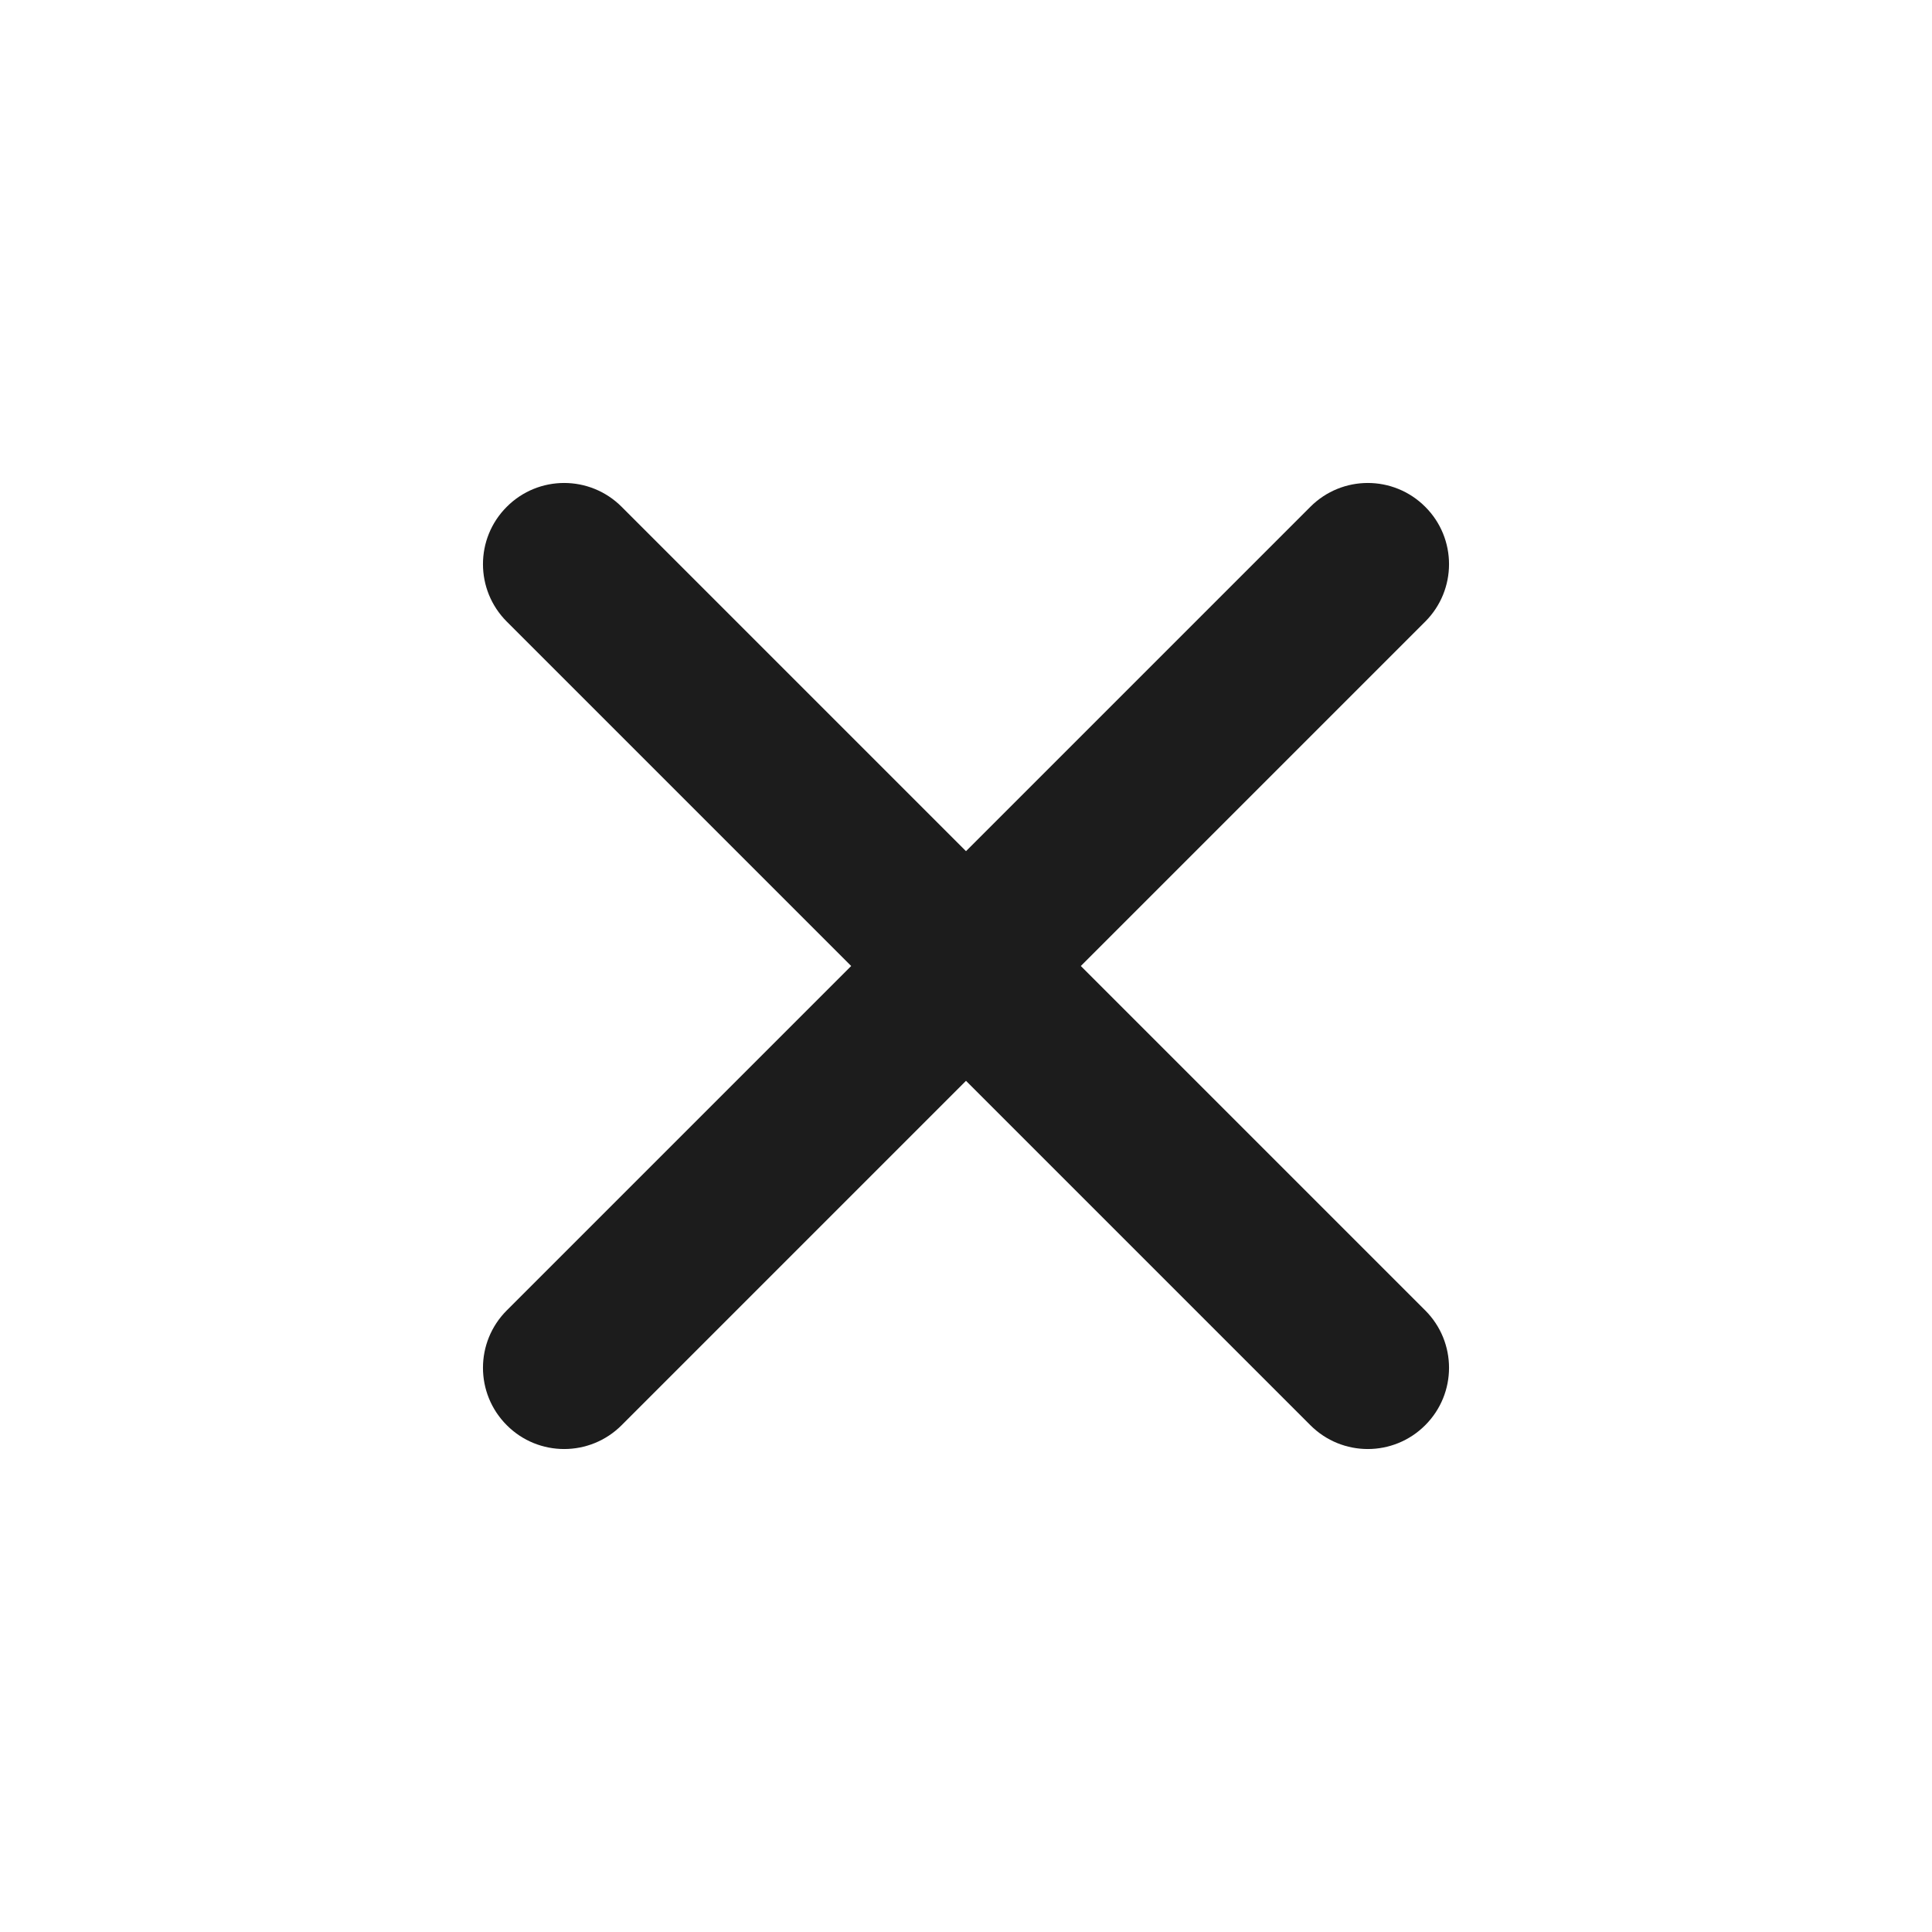
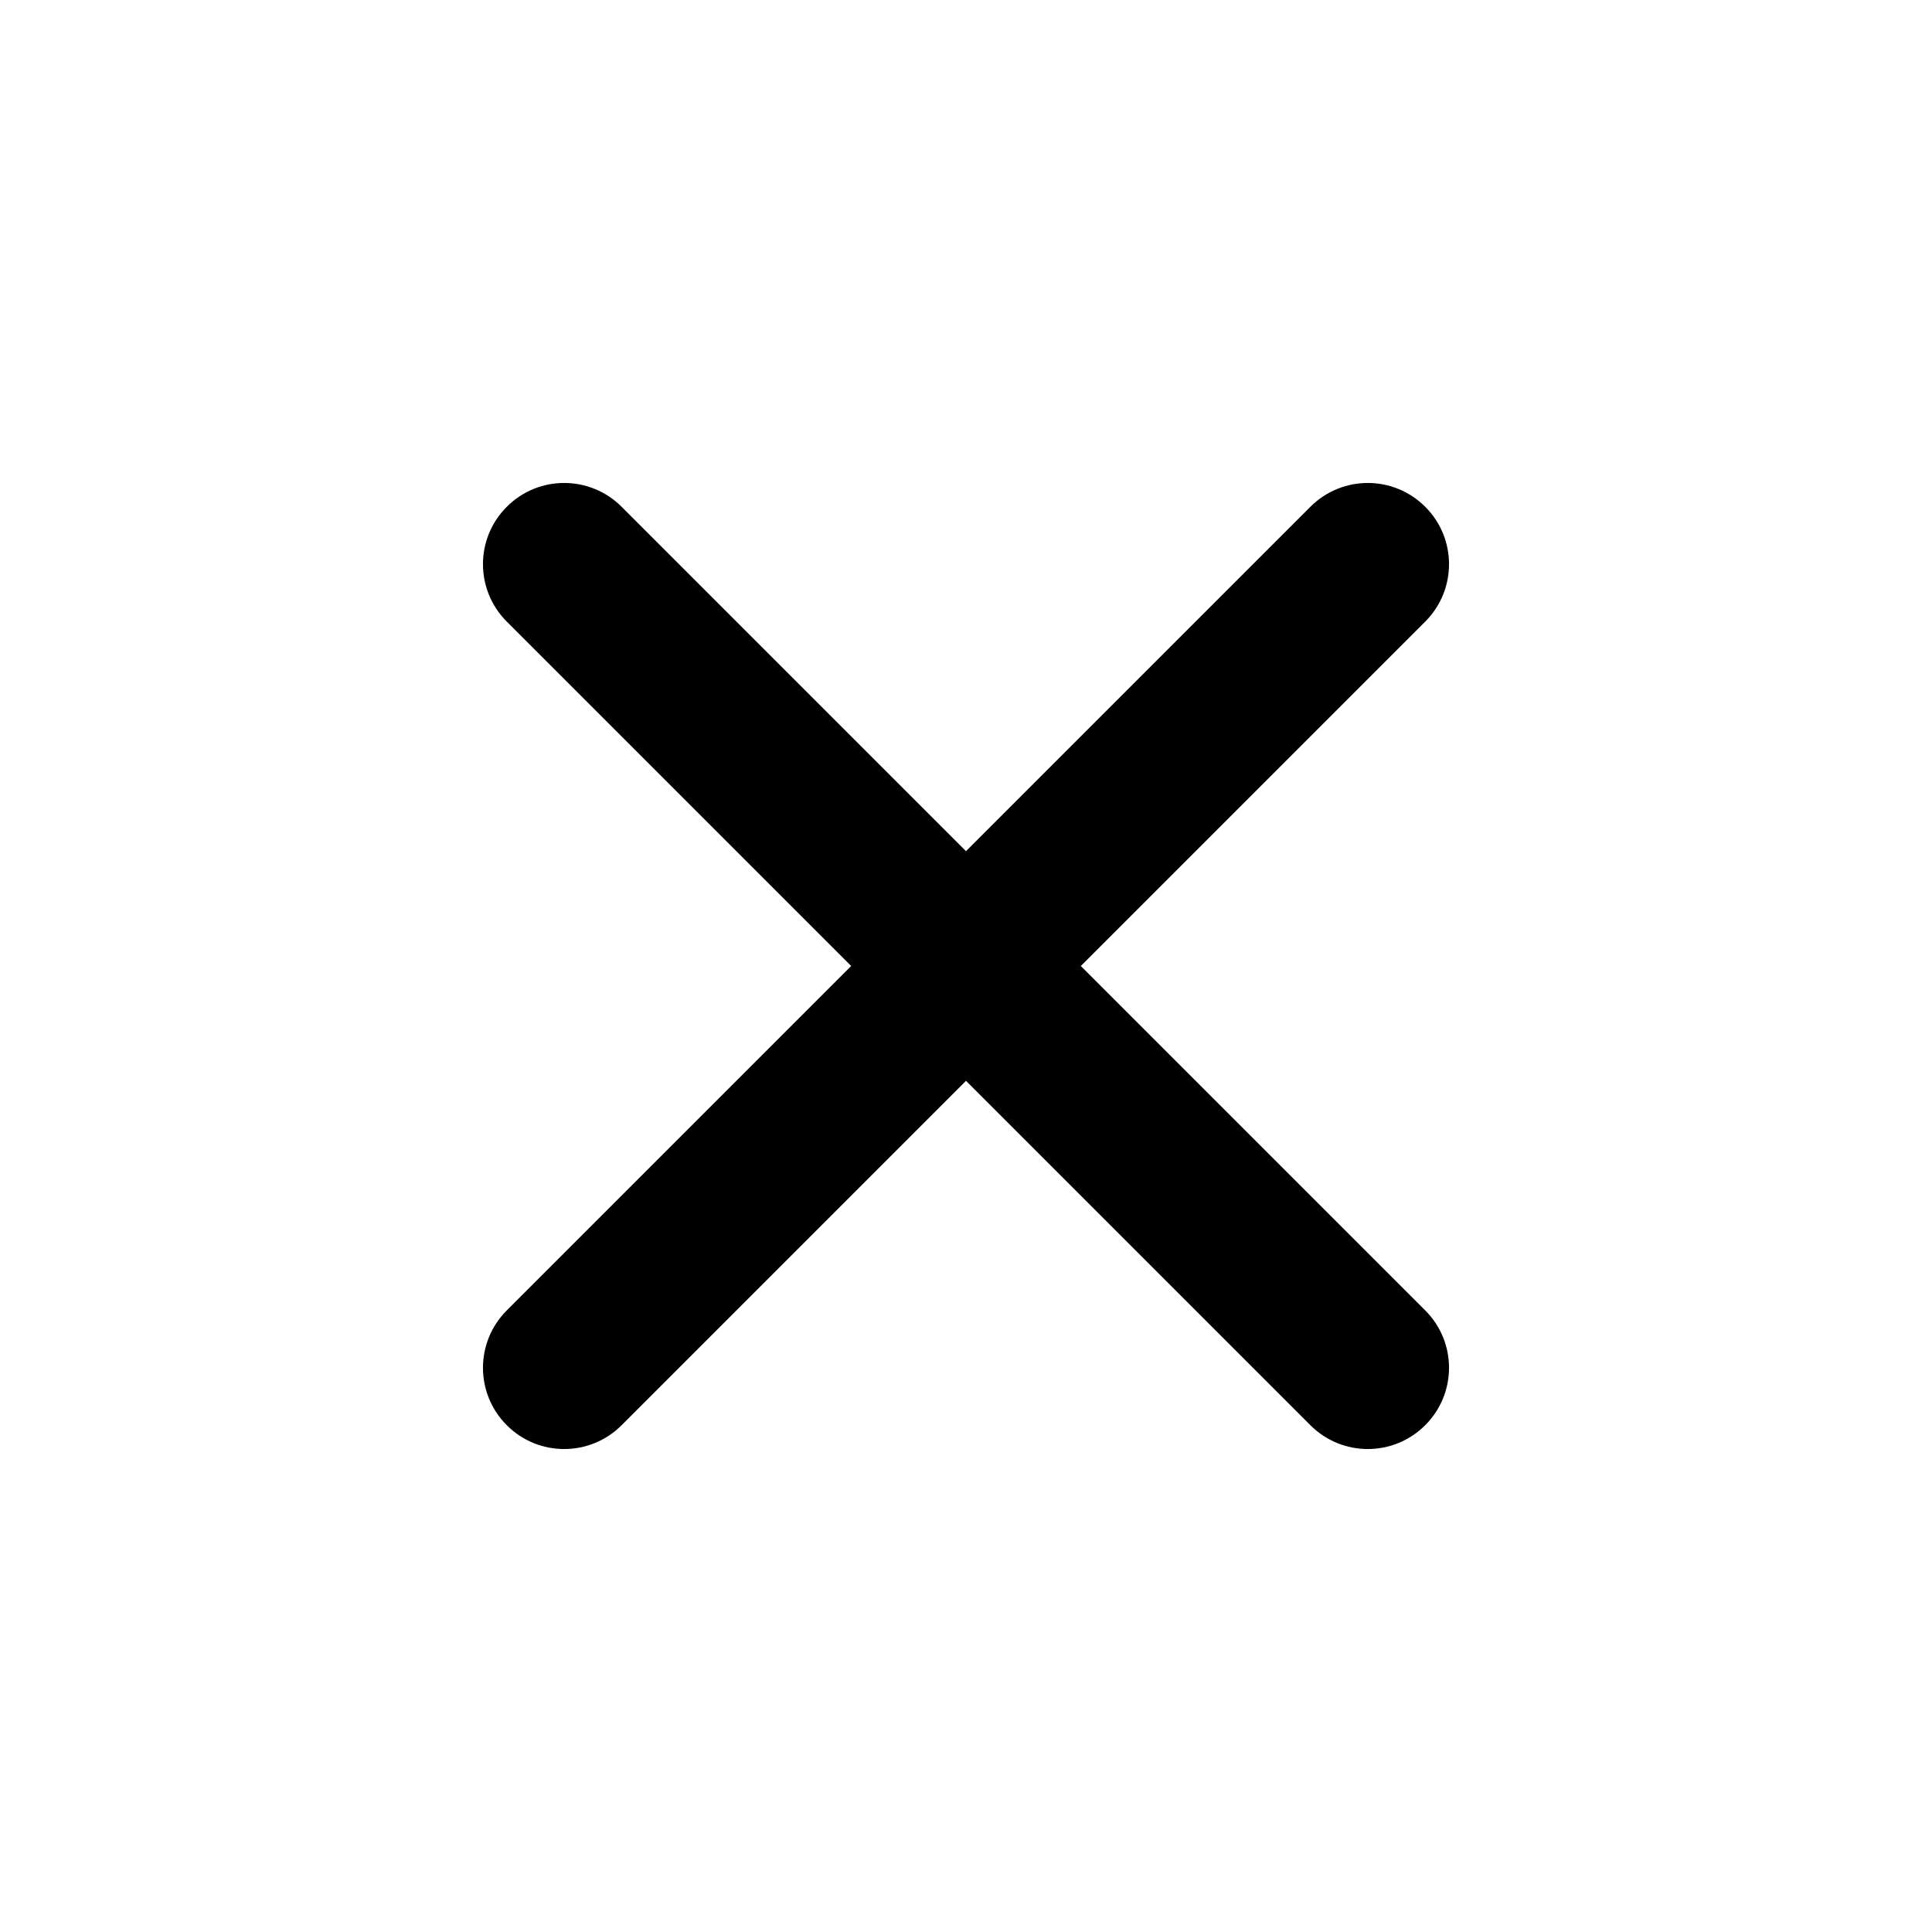
<svg xmlns="http://www.w3.org/2000/svg" width="16" height="16" viewBox="0 0 16 16" fill="none">
-   <path d="M11.803 4.197C12.066 4.459 12.066 4.885 11.803 5.148L8.951 8L11.803 10.852C12.066 11.115 12.066 11.54 11.803 11.803C11.54 12.066 11.115 12.066 10.852 11.803L8 8.951L5.148 11.803C4.885 12.066 4.459 12.066 4.197 11.803C3.934 11.54 3.934 11.115 4.197 10.852L7.049 8L4.197 5.148C3.934 4.885 3.934 4.459 4.197 4.197C4.459 3.934 4.885 3.934 5.148 4.197L8 7.049L10.852 4.197C11.115 3.934 11.54 3.934 11.803 4.197Z" fill="#1C1C1C" />
+   <path d="M11.803 4.197C12.066 4.459 12.066 4.885 11.803 5.148L8.951 8L11.803 10.852C12.066 11.115 12.066 11.54 11.803 11.803C11.54 12.066 11.115 12.066 10.852 11.803L8 8.951L5.148 11.803C4.885 12.066 4.459 12.066 4.197 11.803C3.934 11.54 3.934 11.115 4.197 10.852L7.049 8L4.197 5.148C3.934 4.885 3.934 4.459 4.197 4.197C4.459 3.934 4.885 3.934 5.148 4.197L8 7.049L10.852 4.197C11.115 3.934 11.54 3.934 11.803 4.197Z" fill="currentColor" />
</svg>
